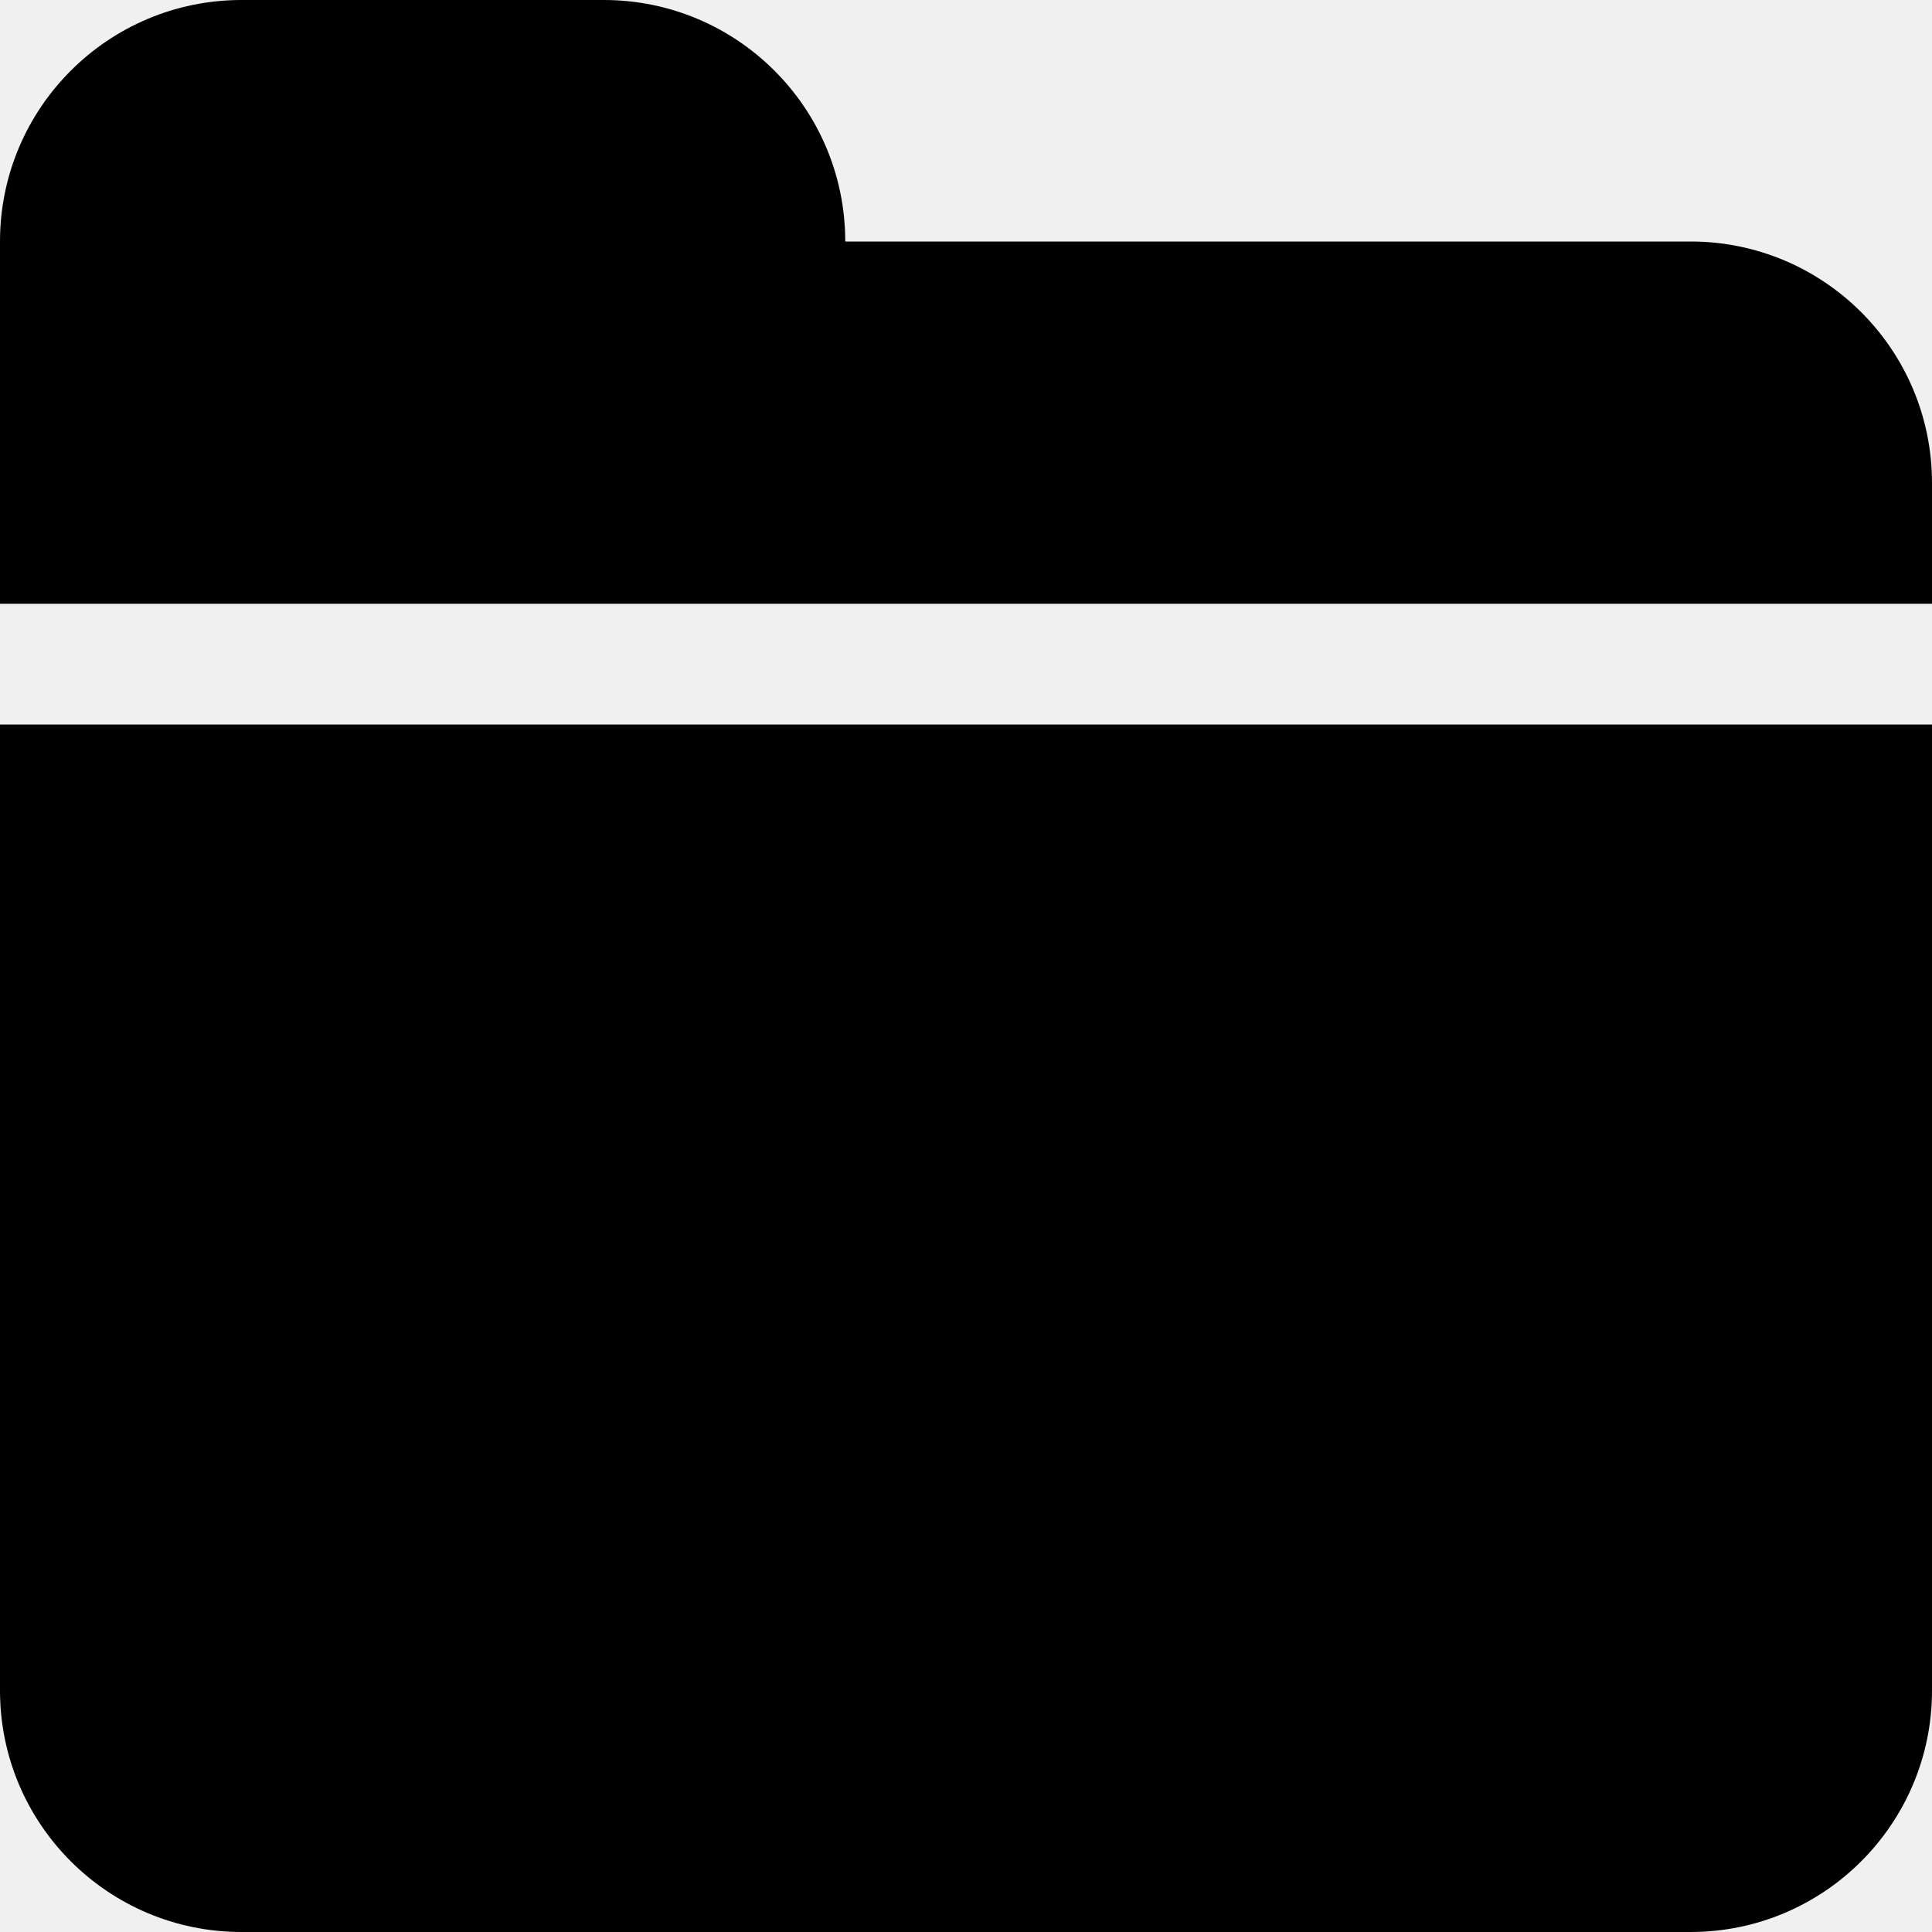
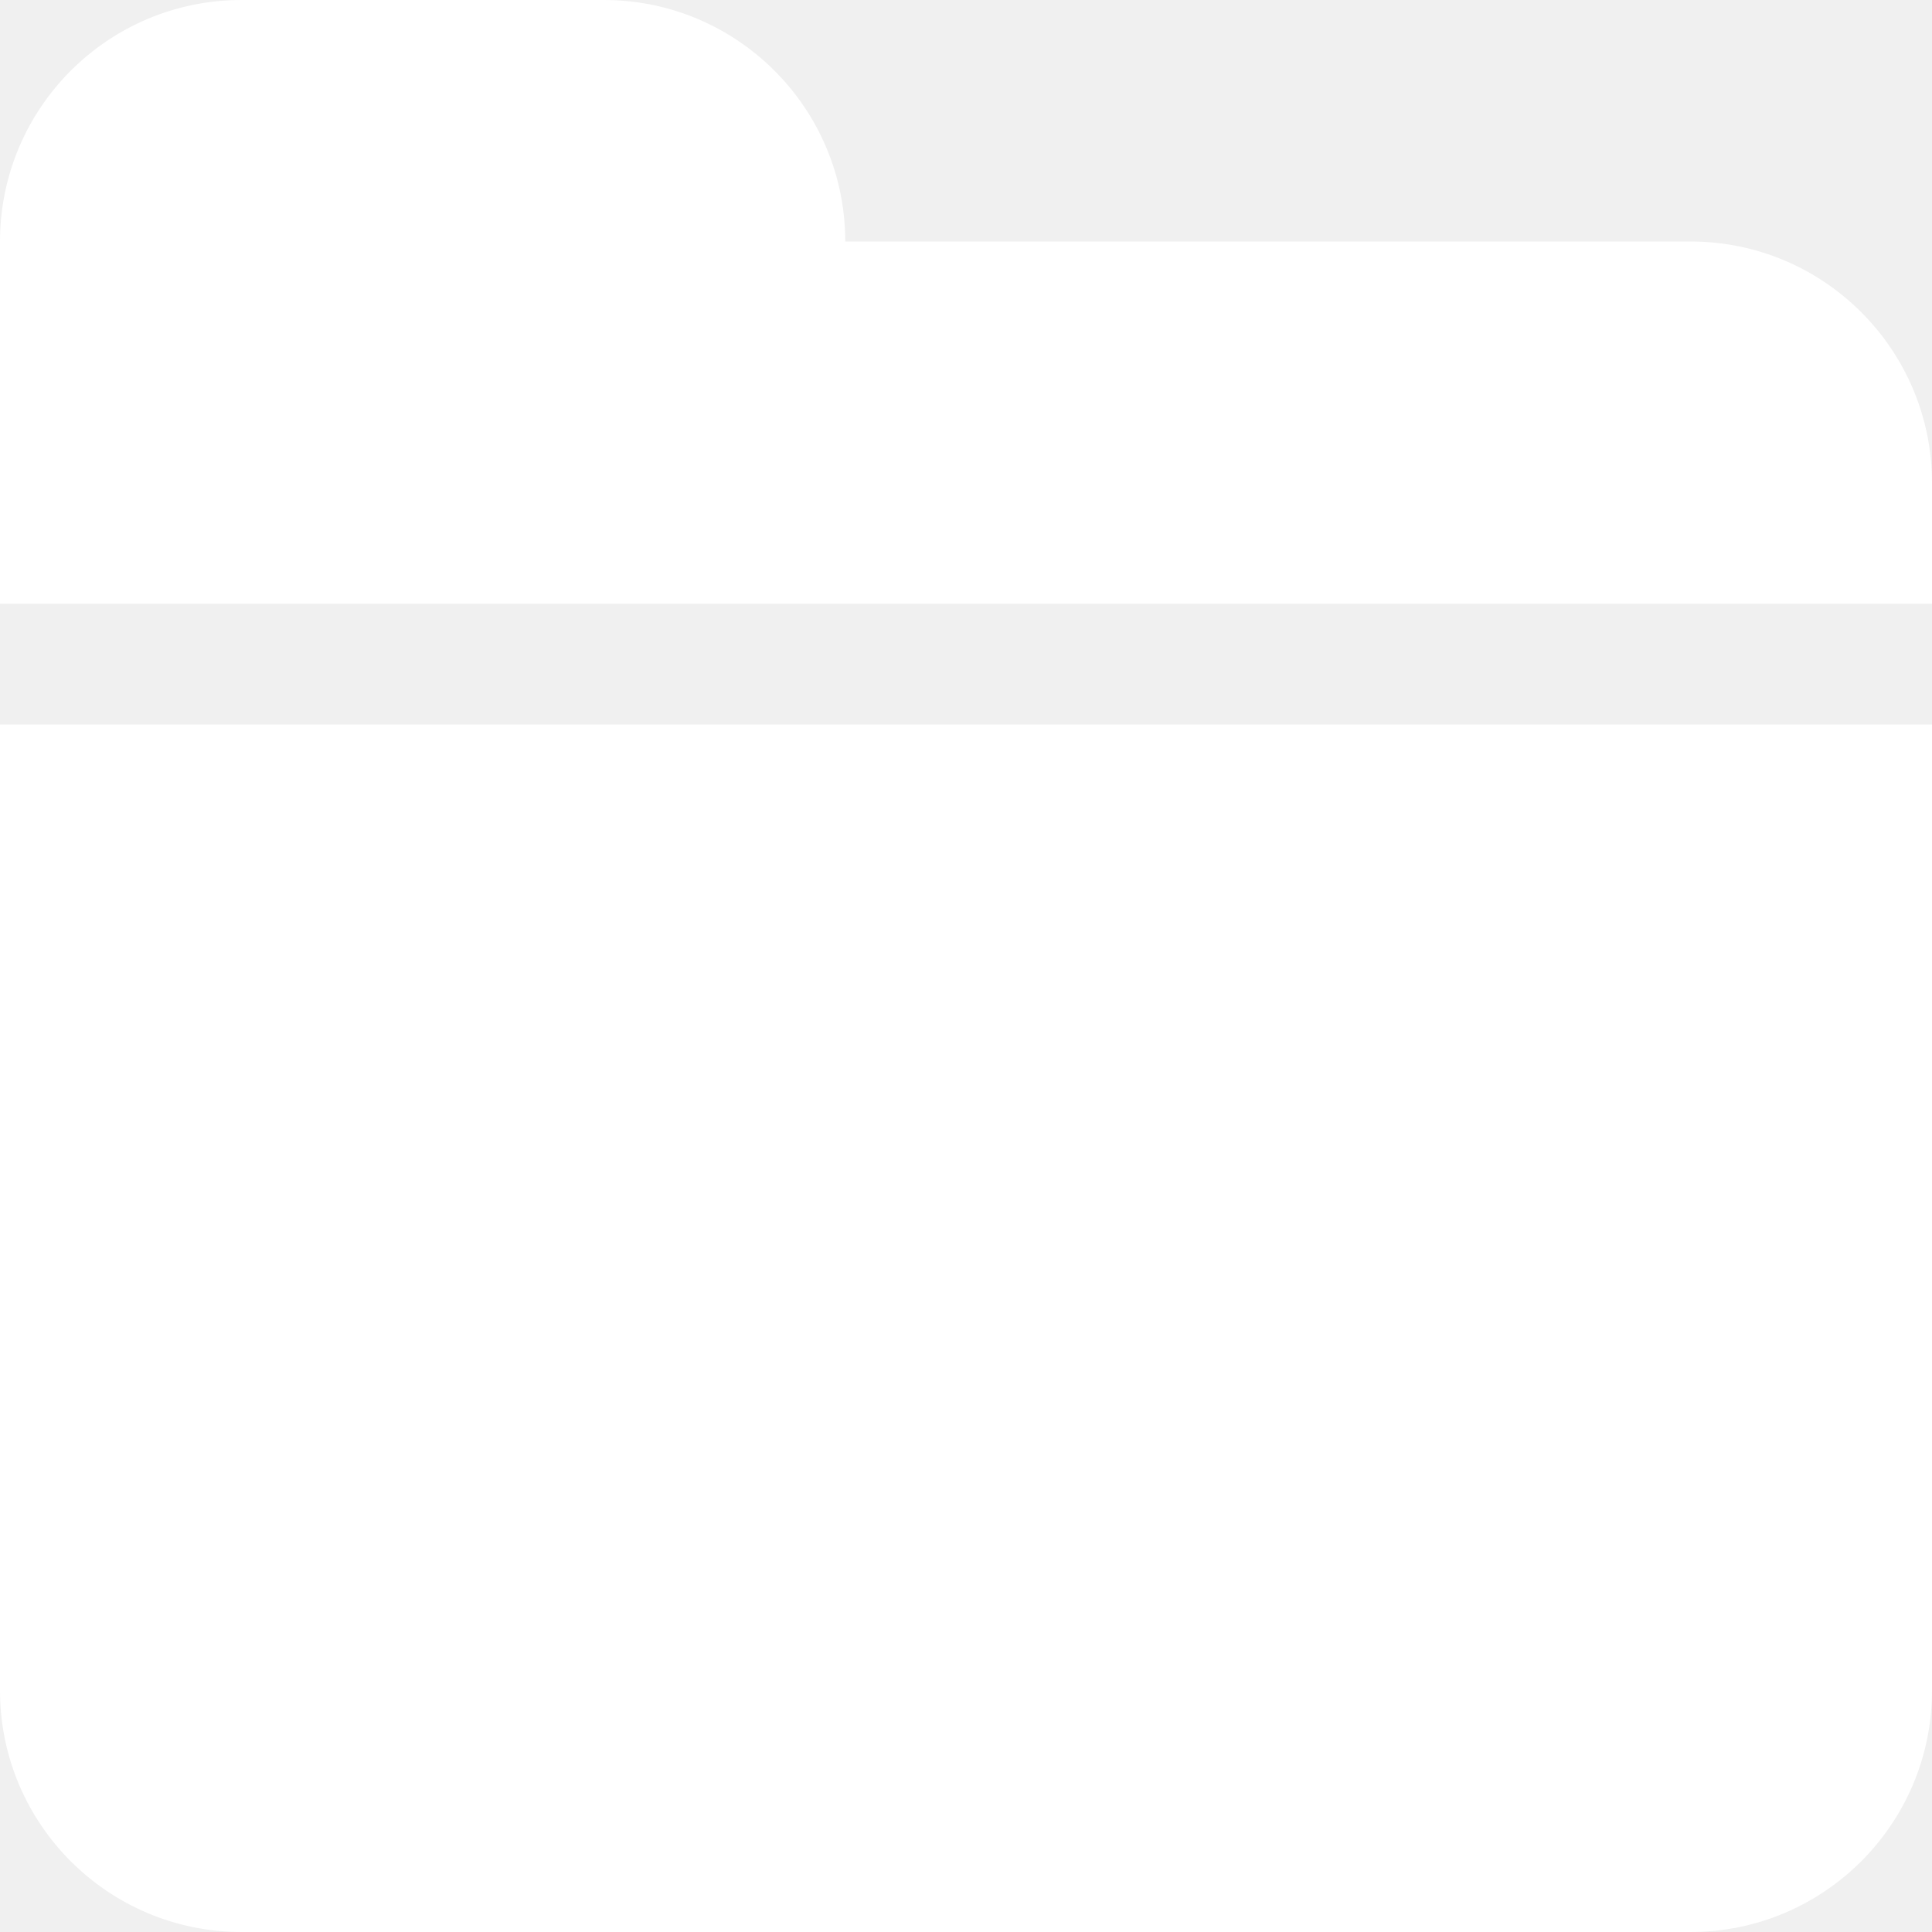
<svg xmlns="http://www.w3.org/2000/svg" width="800" height="800" viewBox="0 0 32 32">
-   <path fill="#000" fill-rule="evenodd" d="M28 4H14a4 4 0 0 0-4-4H4a4 4 0 0 0-4 4v6h32V8a4 4 0 0 0-4-4M0 28a4 4 0 0 0 4 4h24a4 4 0 0 0 4-4V12H0z" />
+   <path fill="white" fill-rule="evenodd" d="M28 4H14a4 4 0 0 0-4-4H4a4 4 0 0 0-4 4v6h32V8a4 4 0 0 0-4-4M0 28a4 4 0 0 0 4 4h24a4 4 0 0 0 4-4V12H0z" />
</svg>
